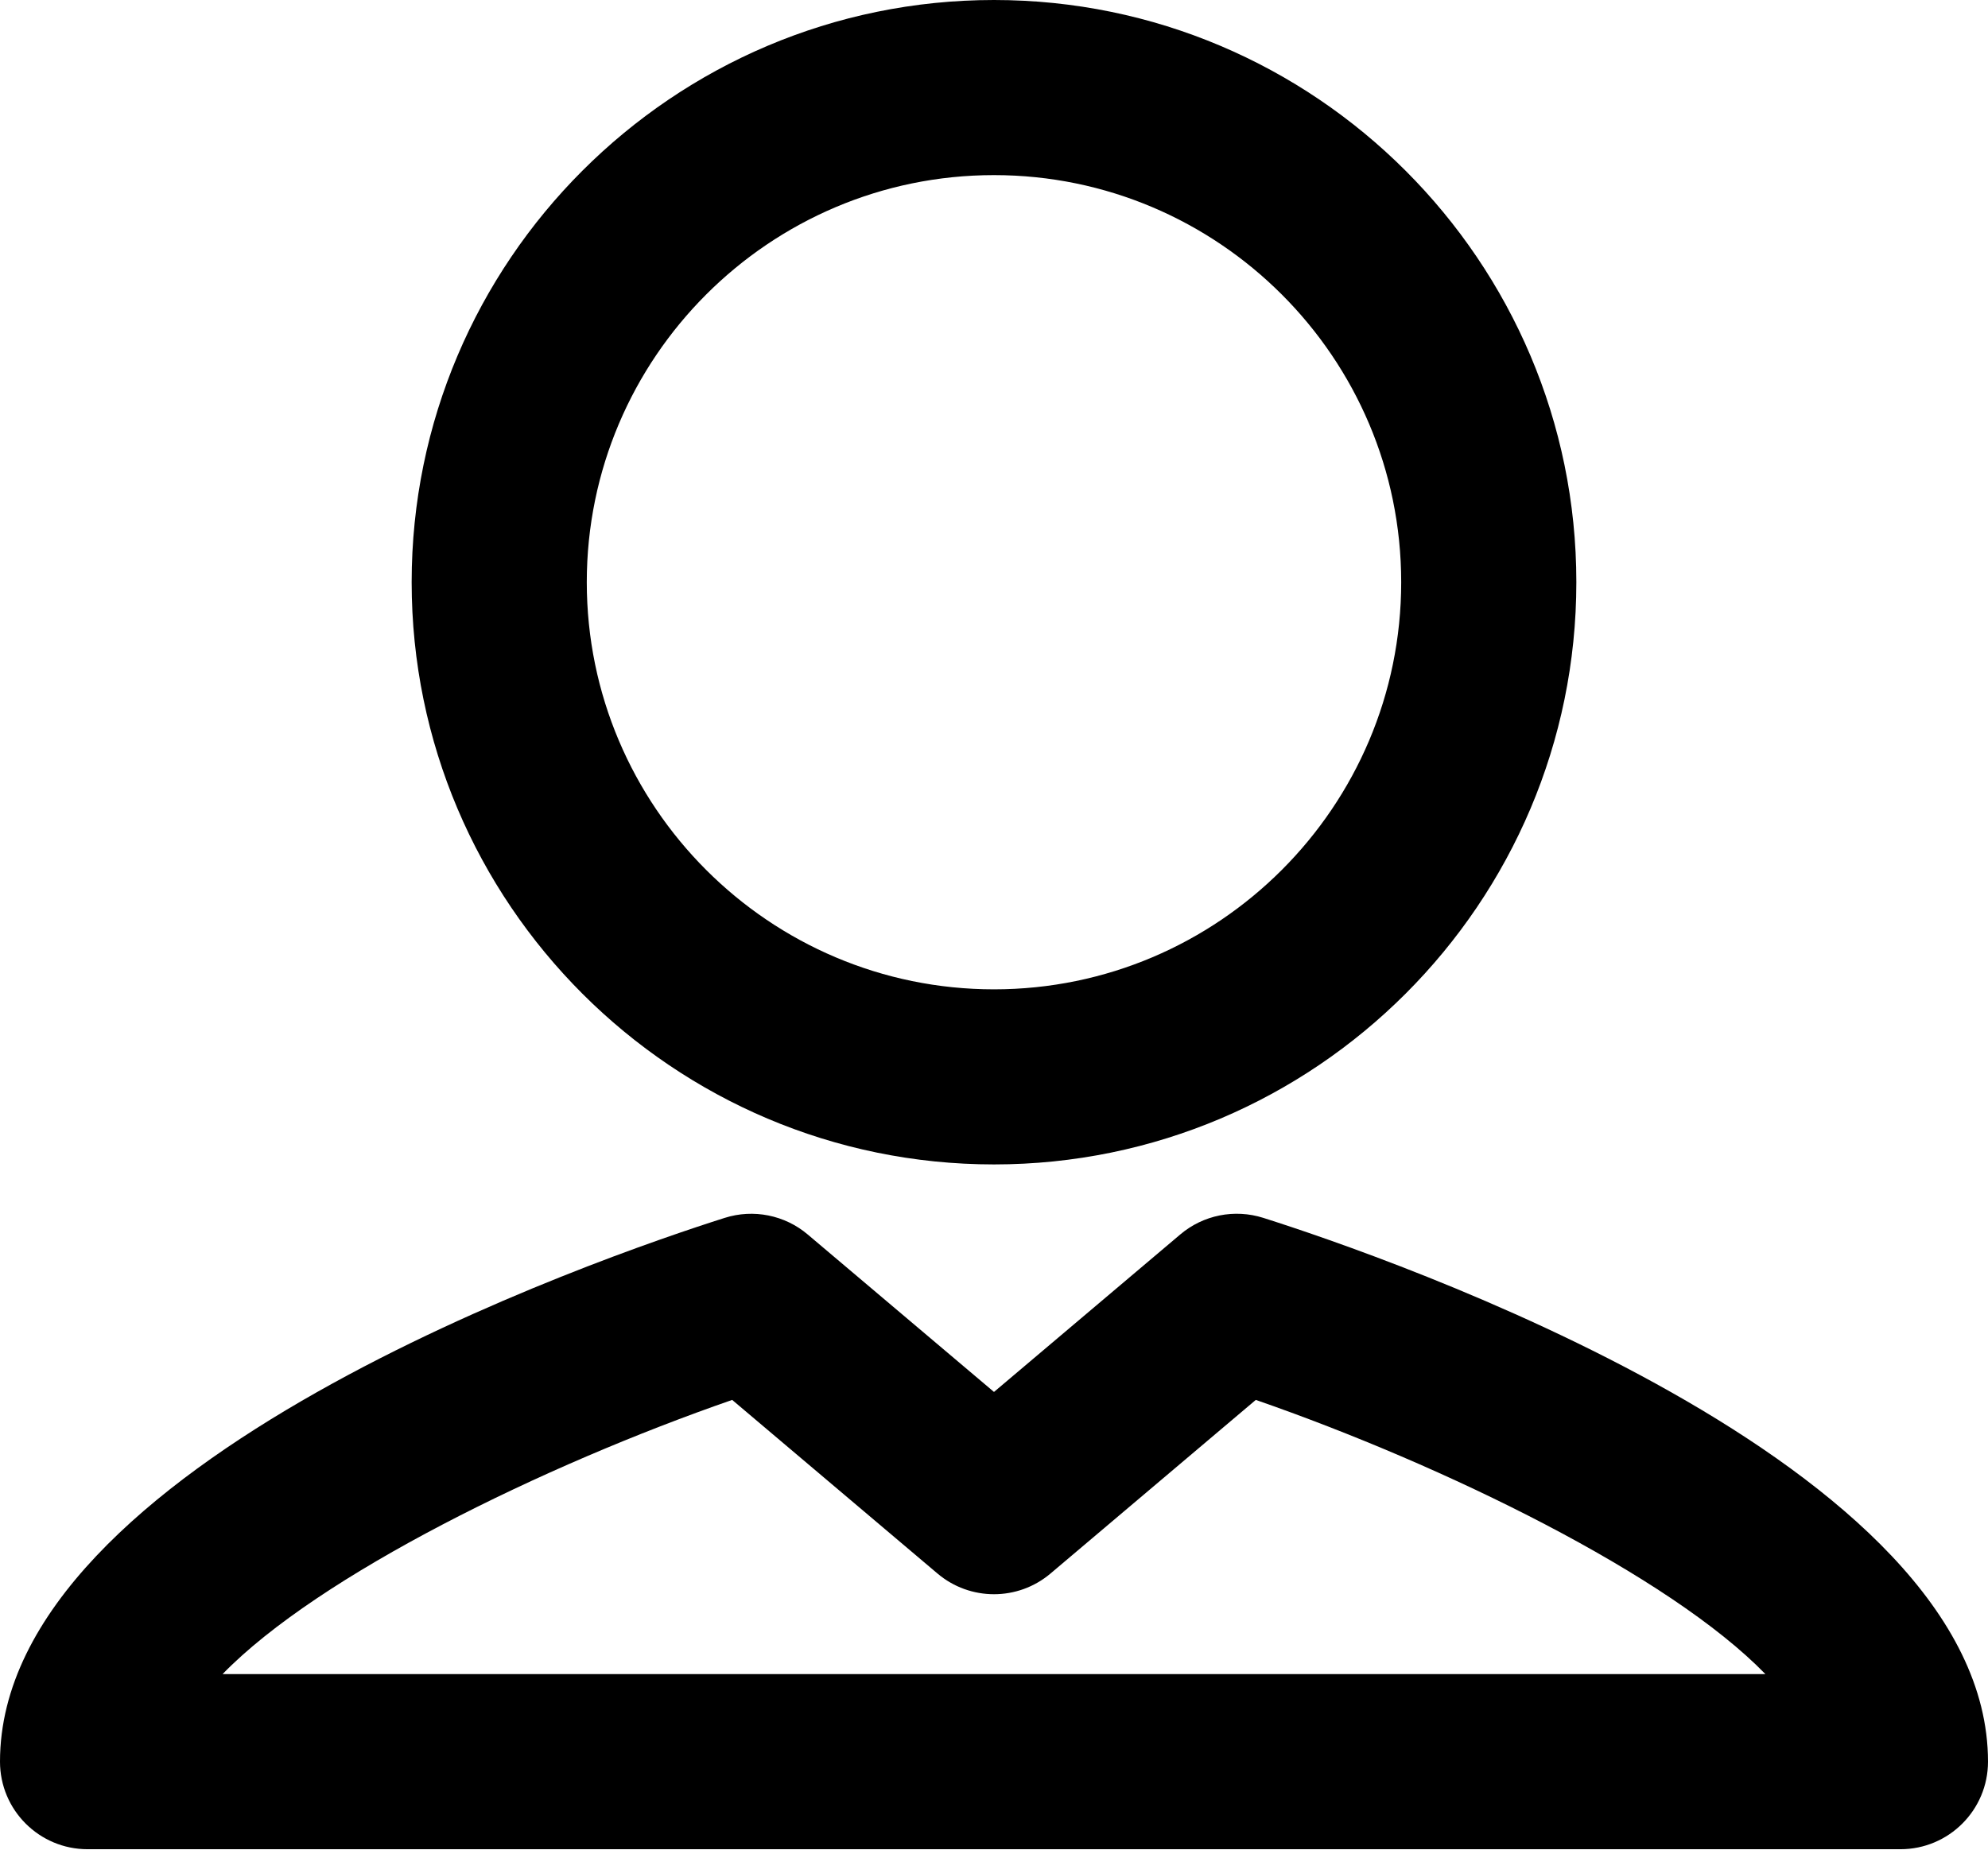
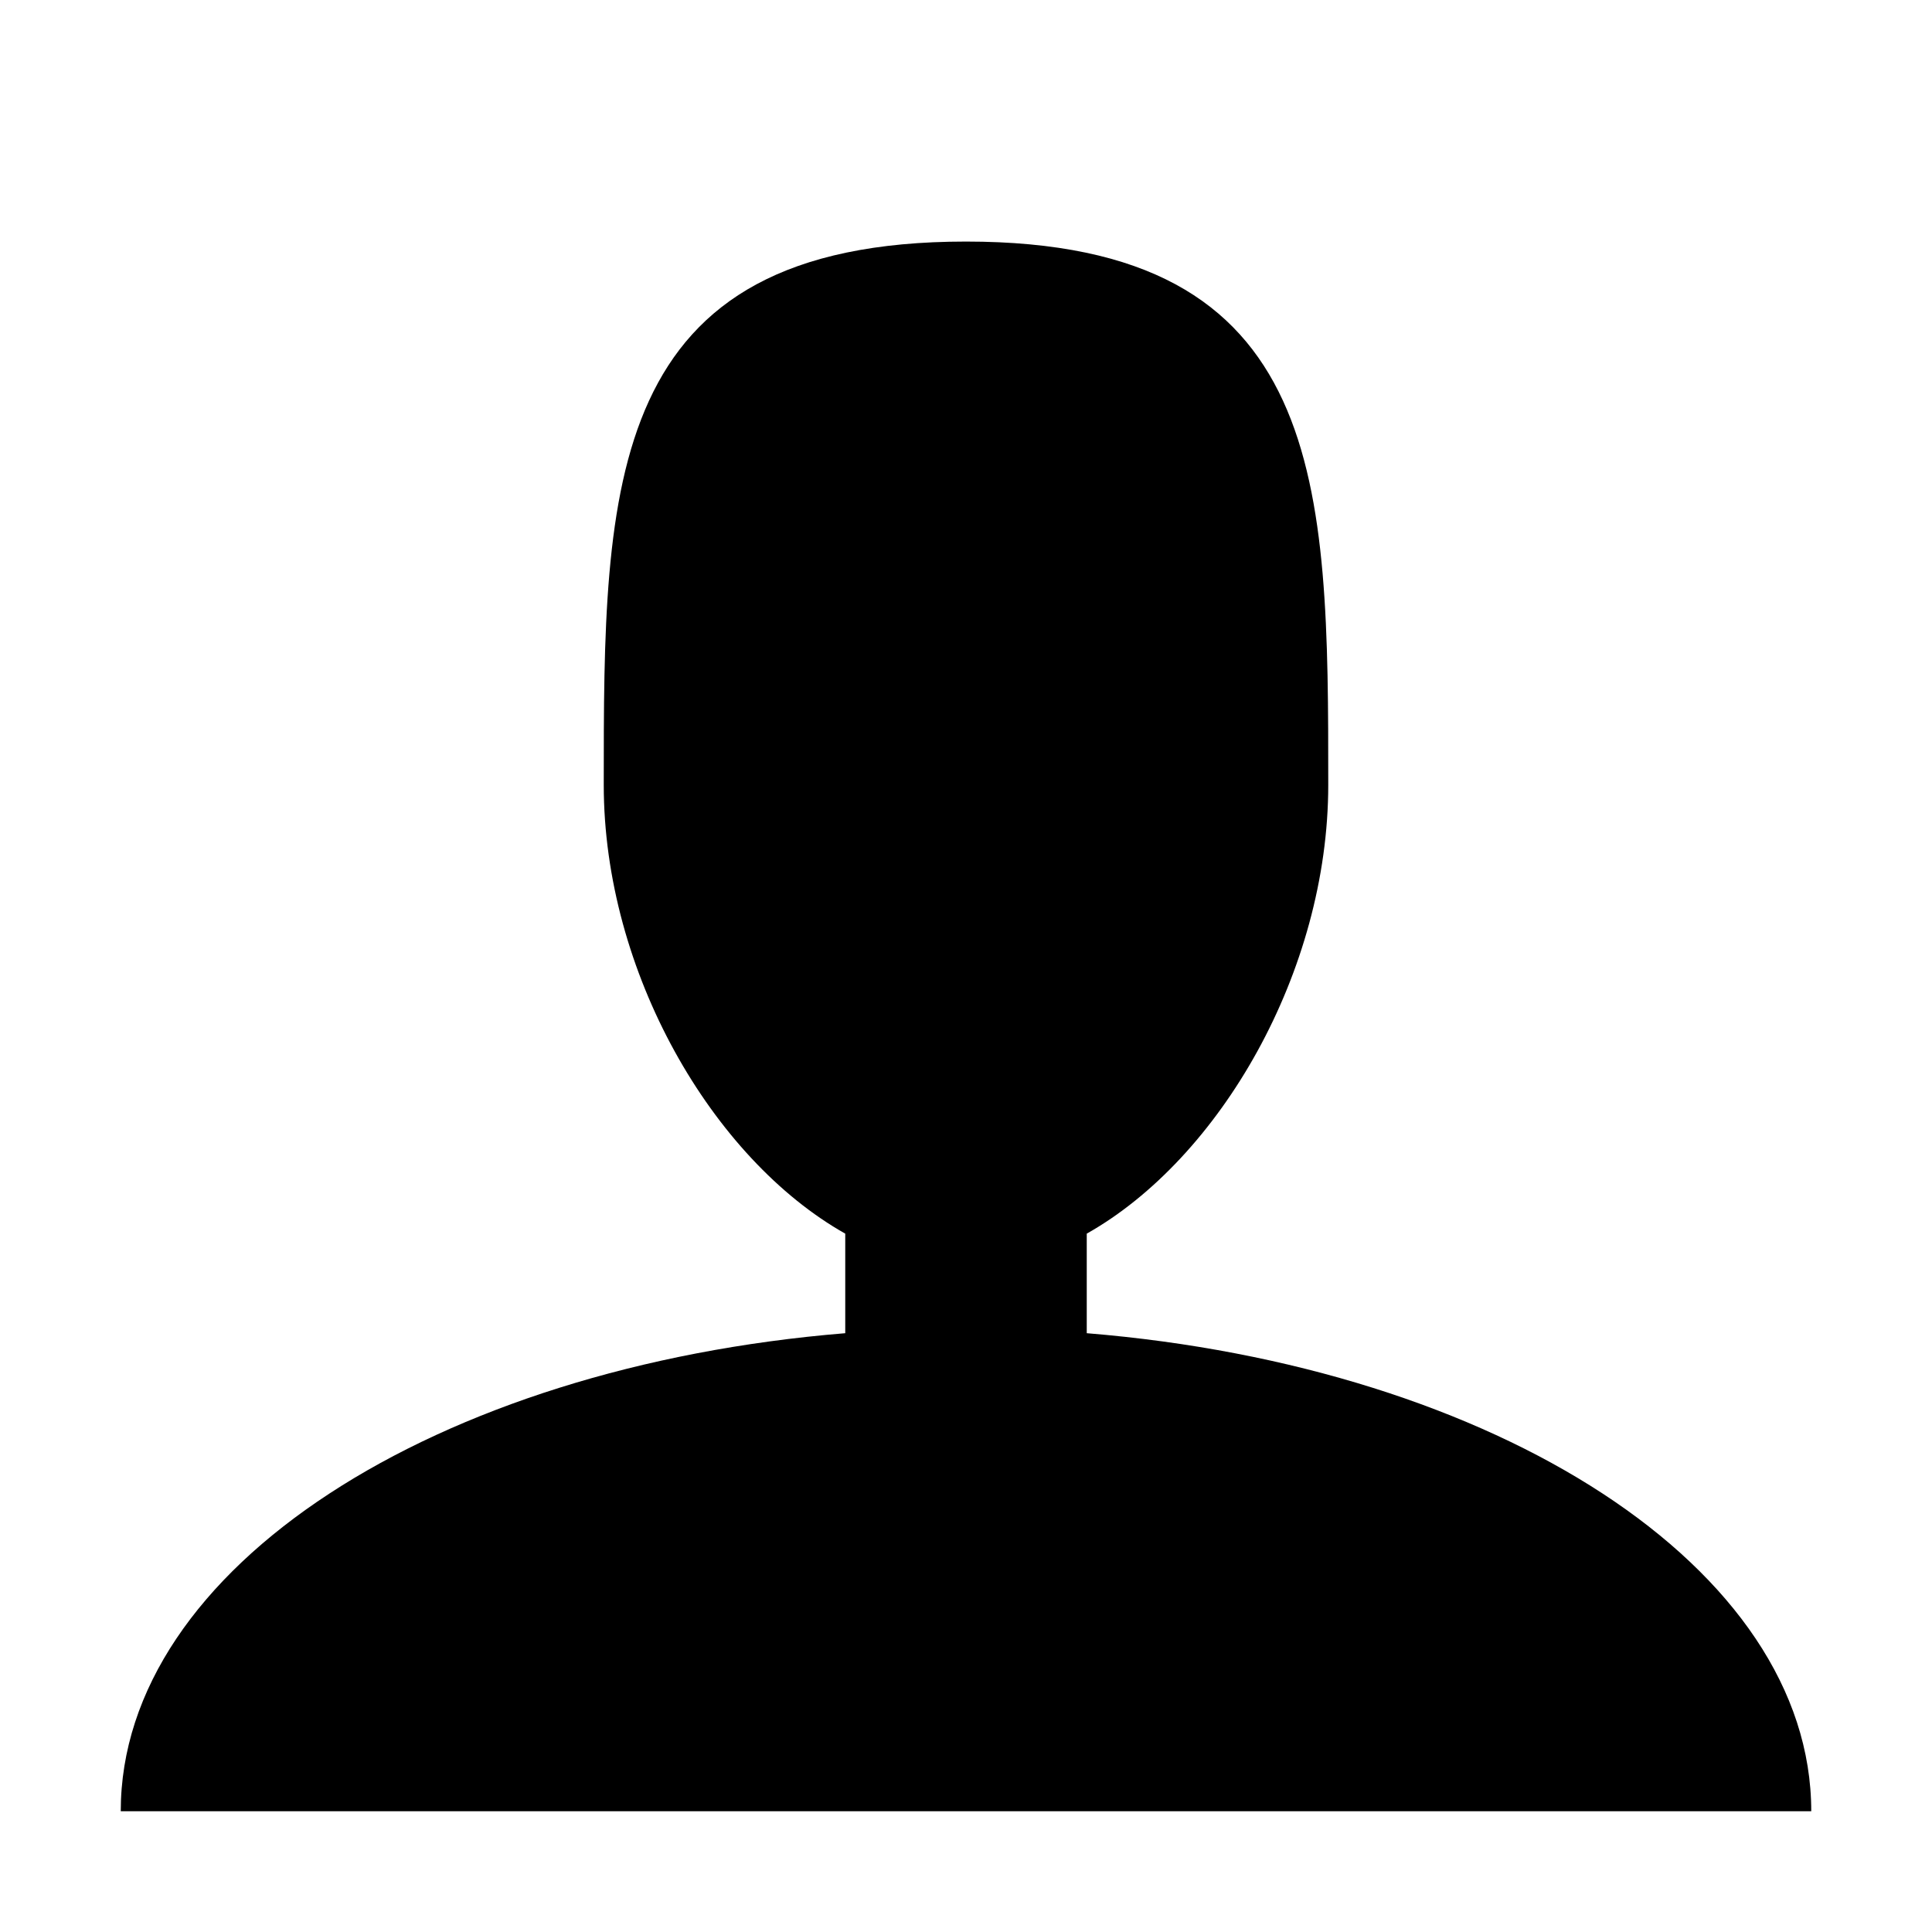
- <svg xmlns="http://www.w3.org/2000/svg" version="1.1" id="Layer_1" x="0px" y="0px" width="90.801px" height="84.482px" viewBox="0 0 90.801 84.482" enable-background="new 0 0 90.801 84.482" xml:space="preserve">
-   <g>
-     <path d="M45.4,53.197c14.667,0,26.599-11.932,26.599-26.6C71.999,11.932,60.066,0,45.4,0C30.733,0,18.802,11.932,18.802,26.597   C18.802,41.265,30.733,53.197,45.4,53.197z M45.4,8c10.254,0,18.599,8.343,18.599,18.598c0,10.257-8.345,18.6-18.599,18.6   c-10.255,0-18.599-8.343-18.599-18.6C26.802,16.343,35.146,8,45.4,8z" />
-     <path d="M57.699,55.638c-1.311-0.416-2.744-0.13-3.793,0.76L45.4,63.591l-8.506-7.192c-1.049-0.89-2.485-1.176-3.793-0.76   C27.574,57.392,0,66.833,0,80.482c0,2.209,1.791,4,4,4h82.801c2.209,0,4-1.791,4-4C90.801,66.833,63.227,57.392,57.699,55.638z    M10.165,76.482c4.394-4.521,14.671-9.541,23.277-12.527l9.375,7.93c1.49,1.263,3.676,1.263,5.166,0l9.375-7.93   c8.606,2.986,18.885,8.006,23.277,12.527H10.165z" />
-   </g>
+ <svg xmlns="http://www.w3.org/2000/svg" version="1.1" width="32" height="32" viewBox="0 0 32 32">
+   <path d="M18 22.082v-1.649c2.203-1.241 4-4.337 4-7.432 0-4.971 0-9-6-9s-6 4.029-6 9c0 3.096 1.797 6.191 4 7.432v1.649c-6.784 0.555-12 3.888-12 7.918h28c0-4.030-5.216-7.364-12-7.918z" />
</svg>
